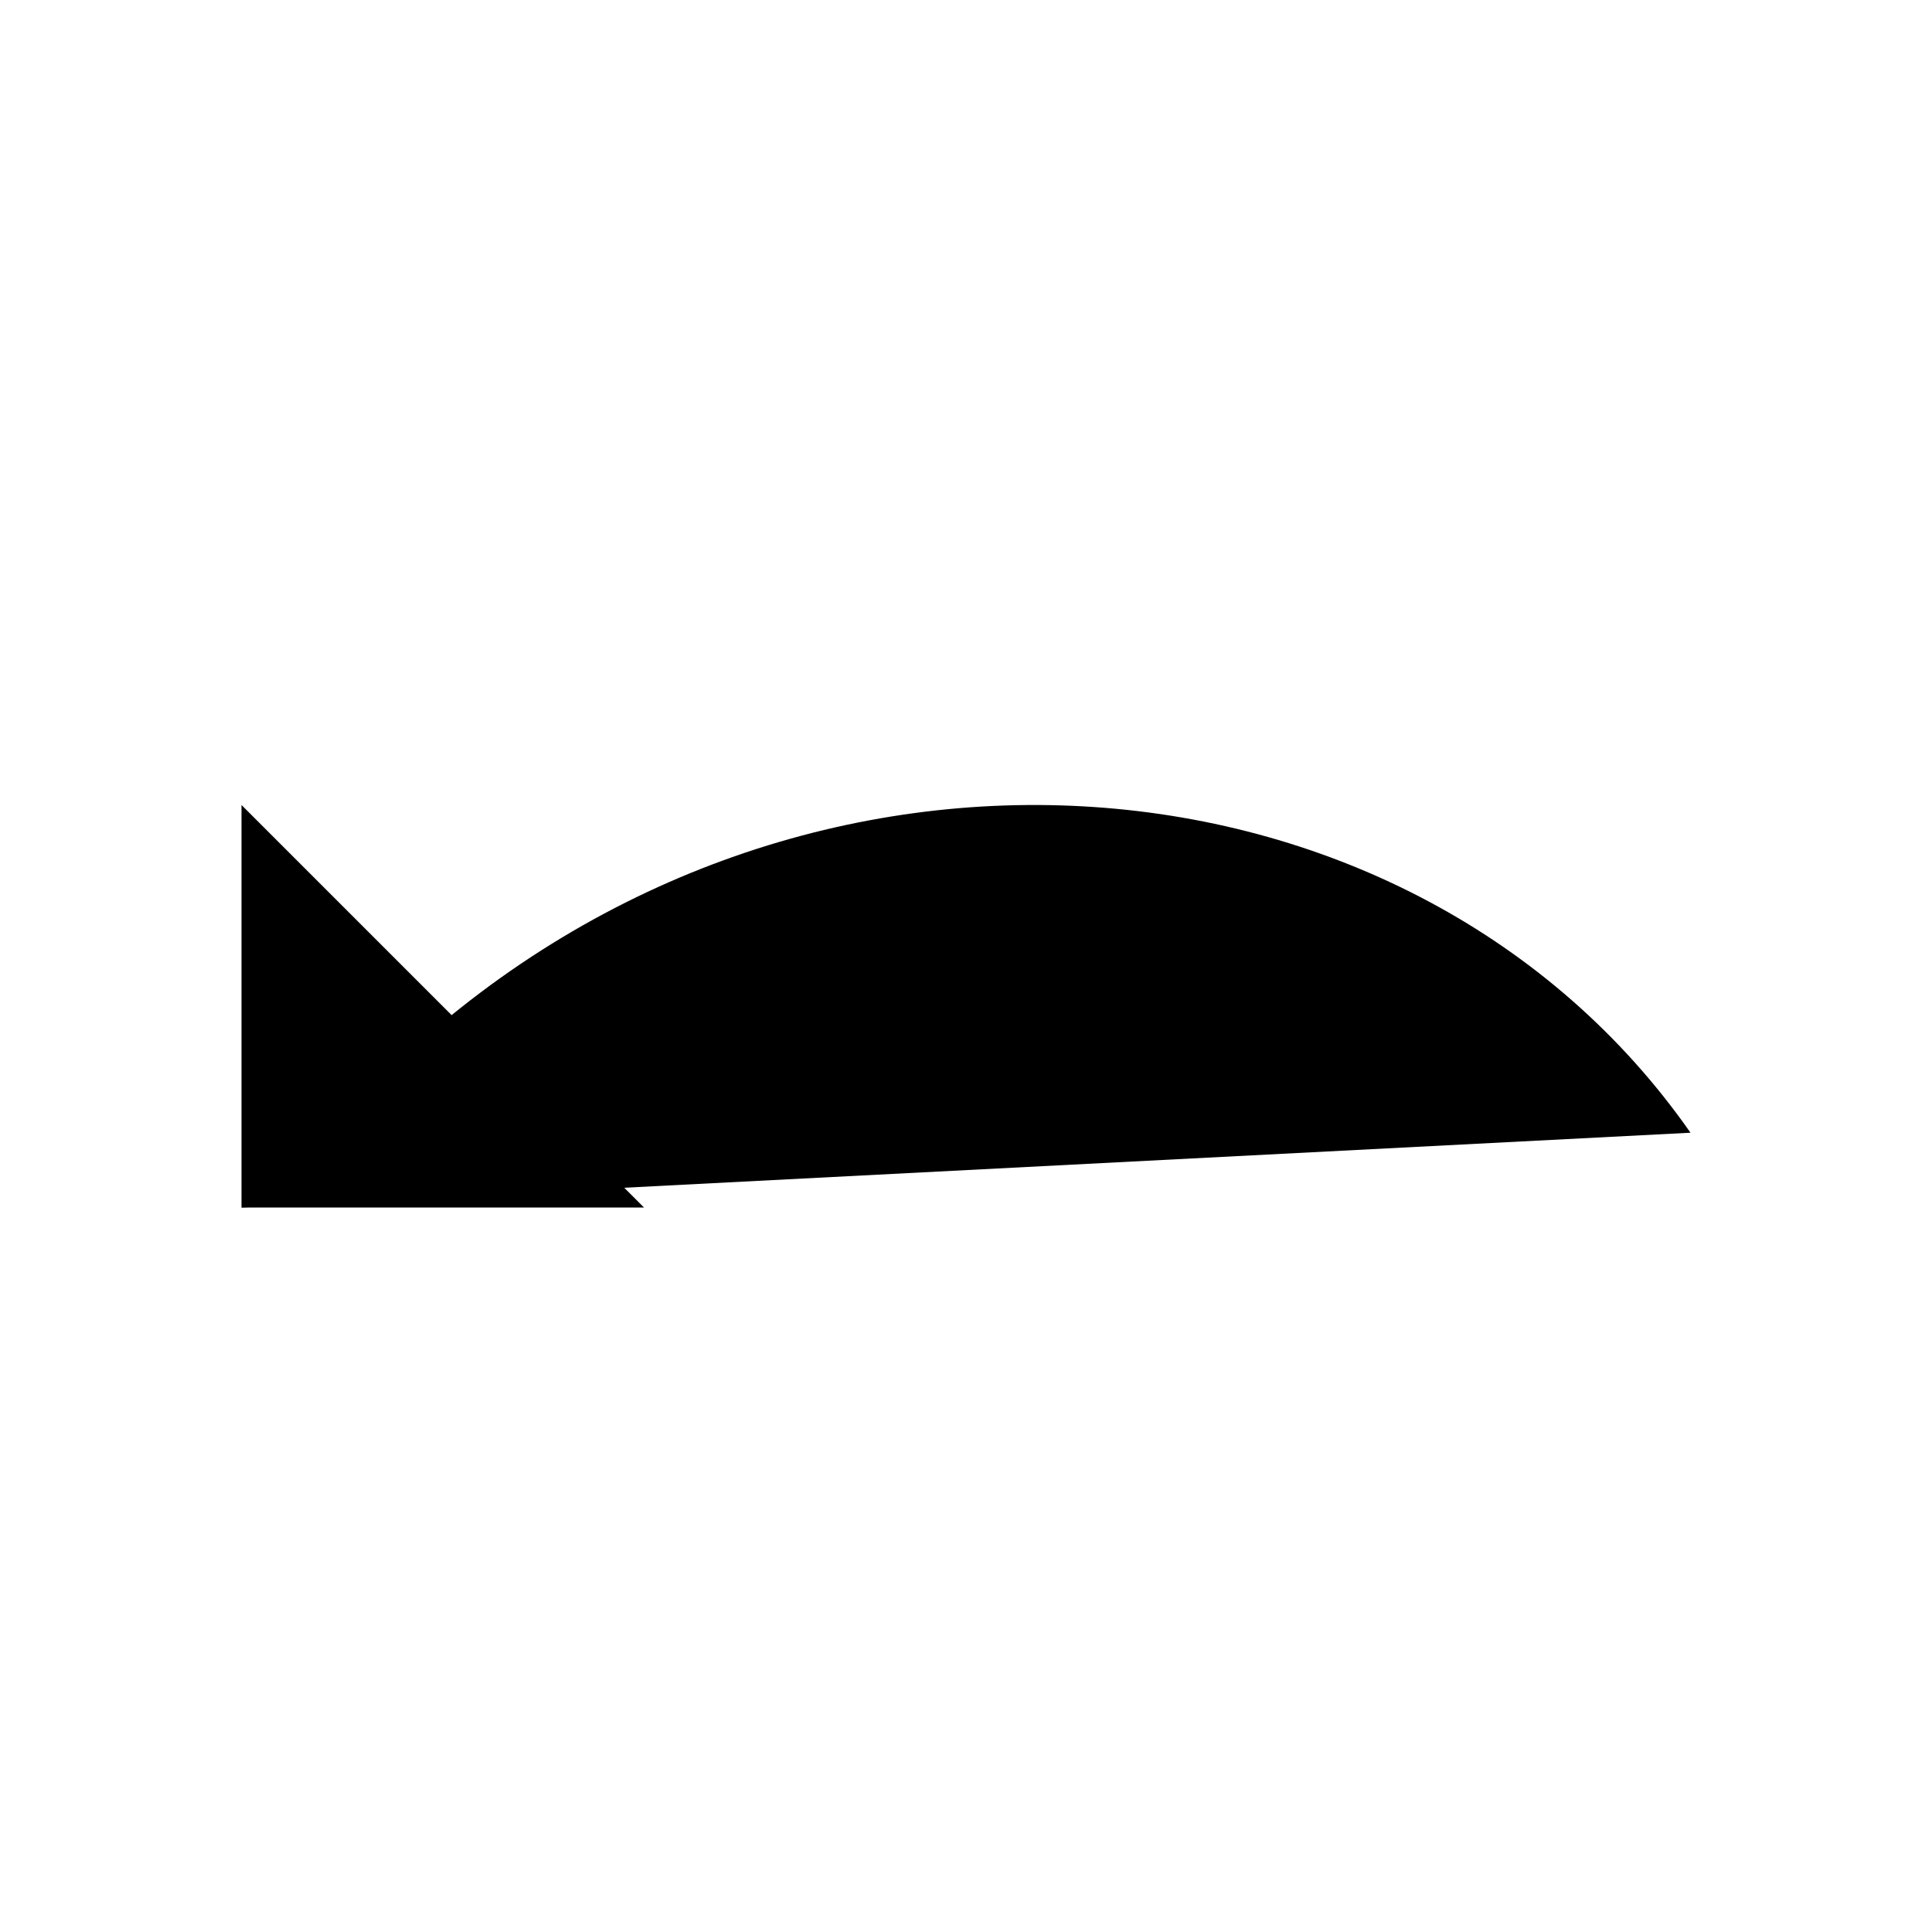
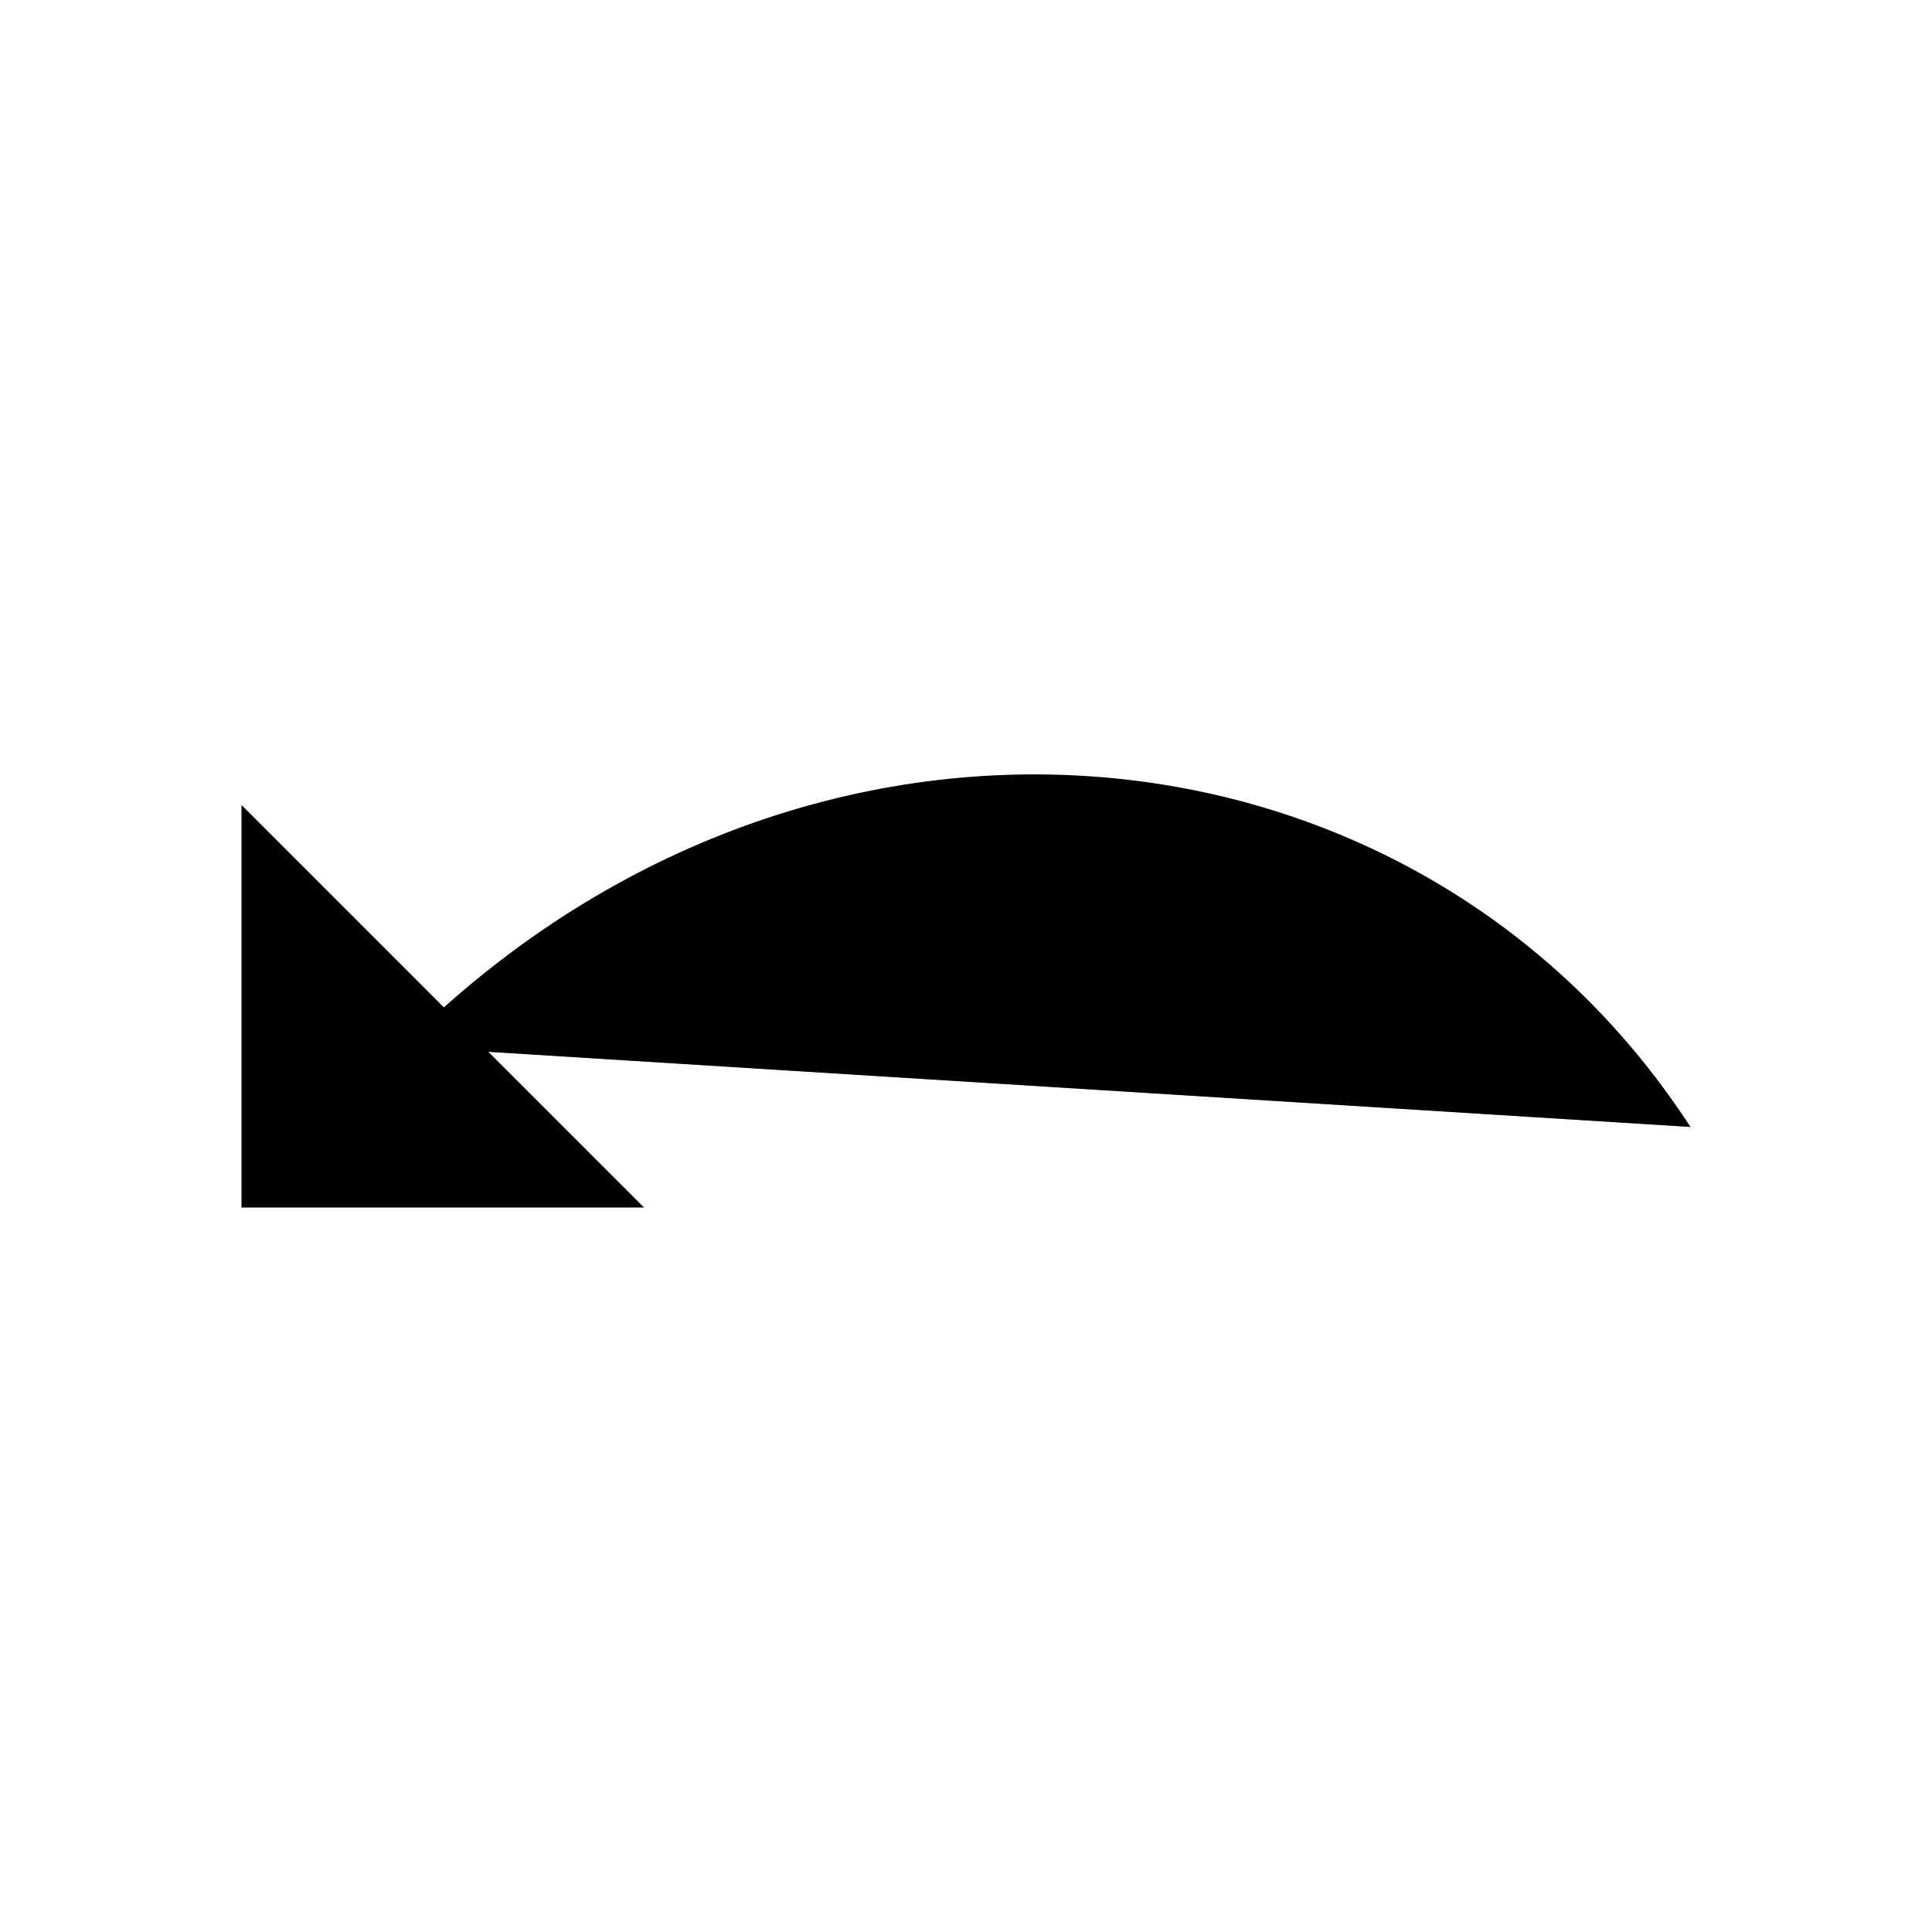
- <svg xmlns="http://www.w3.org/2000/svg" role="img" width="24" height="24" viewBox="0 0 24 24">
-   <polyline stroke-width="2" points="8 15 3 15 3 10" />
-   <path stroke-width="2" d="M3,15 L5,13.141 C10,8.494 17.575,9.169 21,14.071" />
+ <svg xmlns="http://www.w3.org/2000/svg" role="img" width="24" height="24" viewBox="0 0 24 24" aria-labelledby="undoIconTitle undoIconDesc">
+   <path d="M8 15H3v-5" />
+   <path d="M5 13c5-5 12.575-4.275 16 1" />
+   <path stroke-linecap="round" d="M3 15l2-2" />
</svg>
